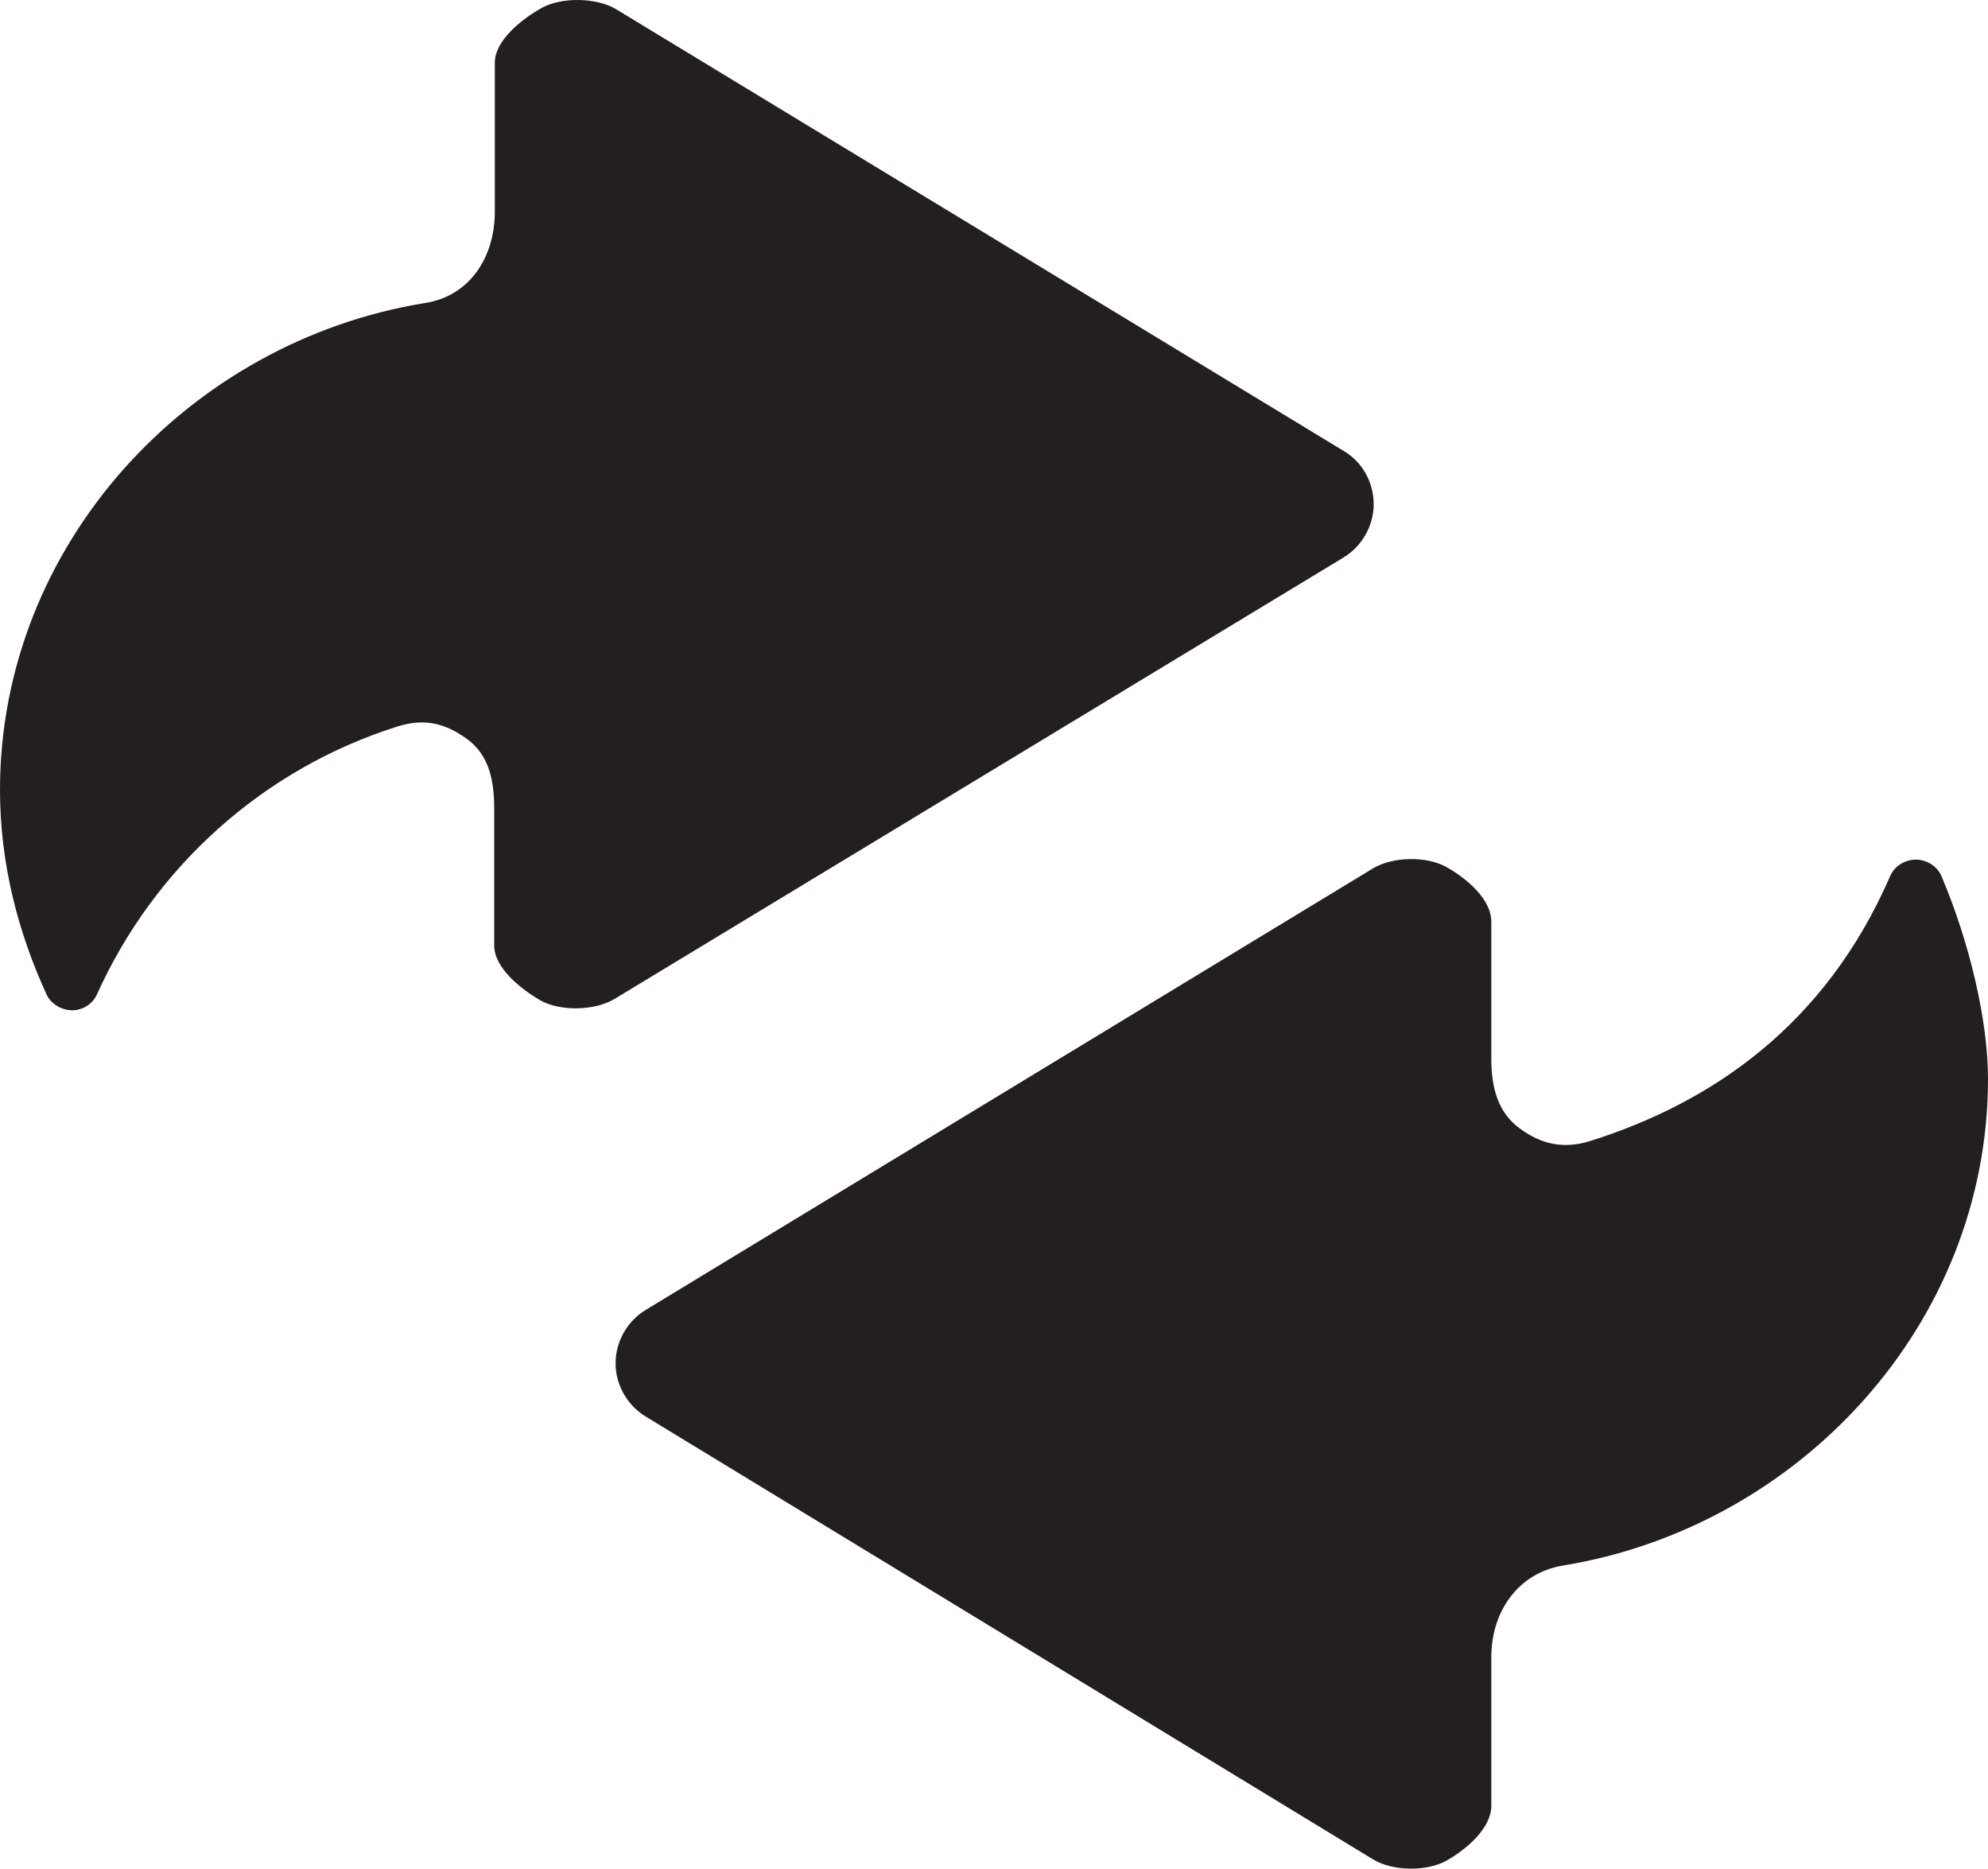
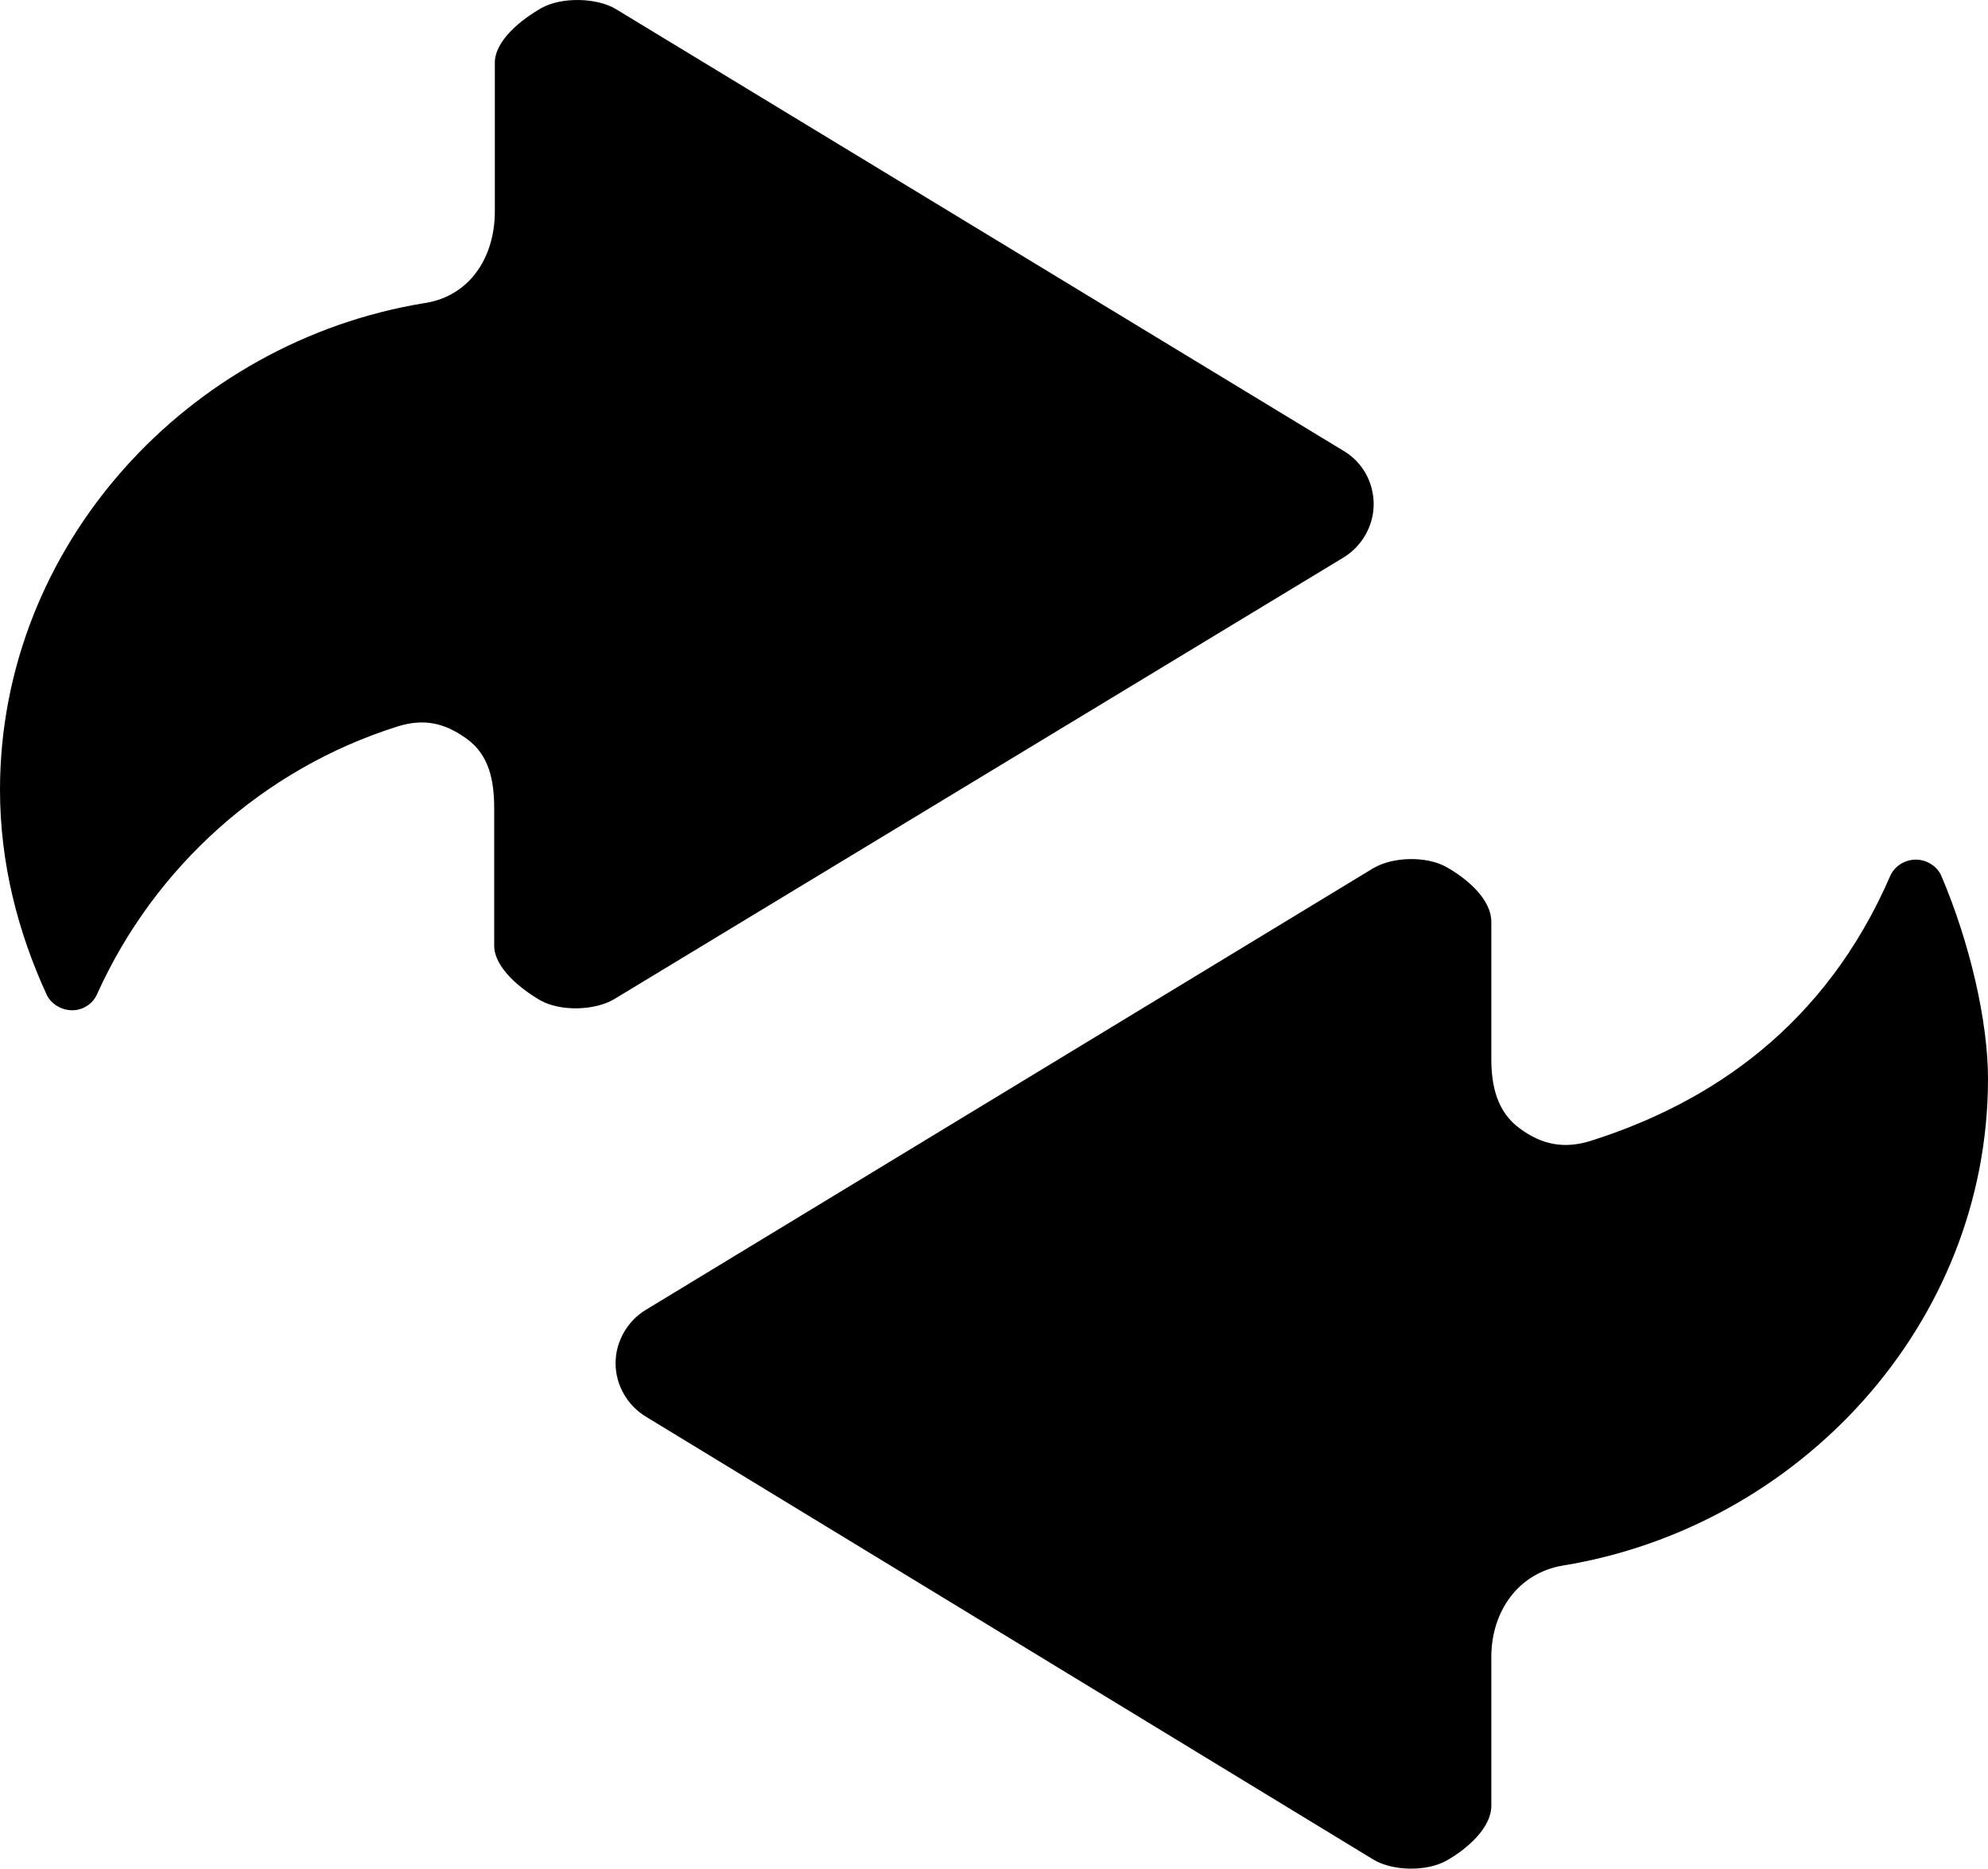
<svg xmlns="http://www.w3.org/2000/svg" version="1.1" id="Layer_1" x="0px" y="0px" width="319.4px" height="300.18px" viewBox="0 0 319.4 300.18" style="enable-background:new 0 0 319.4 300.18;" xml:space="preserve">
  <g>
-     <path style="fill:#231F20;" d="M215.8,89.59c3-1.8,4.9-5.1,4.9-8.6s-1.8-6.8-4.9-8.6L99,1.49c-3.1-1.9-8.8-2-12-0.2   s-7.5,5.2-7.5,8.8v23.9c0,7.3-4,13.6-11.3,14.7c-38,6.2-68.2,38.9-68.2,78.2c0,11.8,2.9,22.9,7.5,32.9c0.7,1.5,2.4,2.5,4.1,2.5   s3.3-1,4-2.6c9.2-20.4,26.7-36.2,48.3-43c4.2-1.3,7.5-0.6,11.1,2s4.4,6.7,4.4,11.2v22c0,3.6,4.3,7,7.4,8.8   c3.2,1.8,8.7,1.7,11.9-0.2L215.8,89.59L215.8,89.59z M311.9,140.69c-0.7-1.6-2.4-2.6-4.1-2.6s-3.4,1-4.1,2.6   c-10.5,24.2-28.9,36.5-48.2,42.6c-4.2,1.3-7.8,0.6-11.3-2c-3.6-2.6-4.6-6.7-4.6-11.2v-22c0-3.7-4-7-7.2-8.8s-8.6-1.7-11.8,0.2   l-116.8,70.9c-3,1.8-4.9,5.1-4.9,8.6s1.9,6.8,4.9,8.6l116.8,71.1c3.1,1.9,8.6,2,11.8,0.2c3.2-1.8,7.2-5.2,7.2-8.8v-23.9   c0-7.3,4.3-13.5,11.5-14.7c38-6.2,68.3-38.8,68.3-78.2C319.4,164.09,316.5,151.49,311.9,140.69L311.9,140.69z" />
+     <path d="M215.8,89.59c3-1.8,4.9-5.1,4.9-8.6s-1.8-6.8-4.9-8.6L99,1.49c-3.1-1.9-8.8-2-12-0.2   s-7.5,5.2-7.5,8.8v23.9c0,7.3-4,13.6-11.3,14.7c-38,6.2-68.2,38.9-68.2,78.2c0,11.8,2.9,22.9,7.5,32.9c0.7,1.5,2.4,2.5,4.1,2.5   s3.3-1,4-2.6c9.2-20.4,26.7-36.2,48.3-43c4.2-1.3,7.5-0.6,11.1,2s4.4,6.7,4.4,11.2v22c0,3.6,4.3,7,7.4,8.8   c3.2,1.8,8.7,1.7,11.9-0.2L215.8,89.59L215.8,89.59z M311.9,140.69c-0.7-1.6-2.4-2.6-4.1-2.6s-3.4,1-4.1,2.6   c-10.5,24.2-28.9,36.5-48.2,42.6c-4.2,1.3-7.8,0.6-11.3-2c-3.6-2.6-4.6-6.7-4.6-11.2v-22c0-3.7-4-7-7.2-8.8s-8.6-1.7-11.8,0.2   l-116.8,70.9c-3,1.8-4.9,5.1-4.9,8.6s1.9,6.8,4.9,8.6l116.8,71.1c3.1,1.9,8.6,2,11.8,0.2c3.2-1.8,7.2-5.2,7.2-8.8v-23.9   c0-7.3,4.3-13.5,11.5-14.7c38-6.2,68.3-38.8,68.3-78.2C319.4,164.09,316.5,151.49,311.9,140.69L311.9,140.69z" />
  </g>
</svg>
